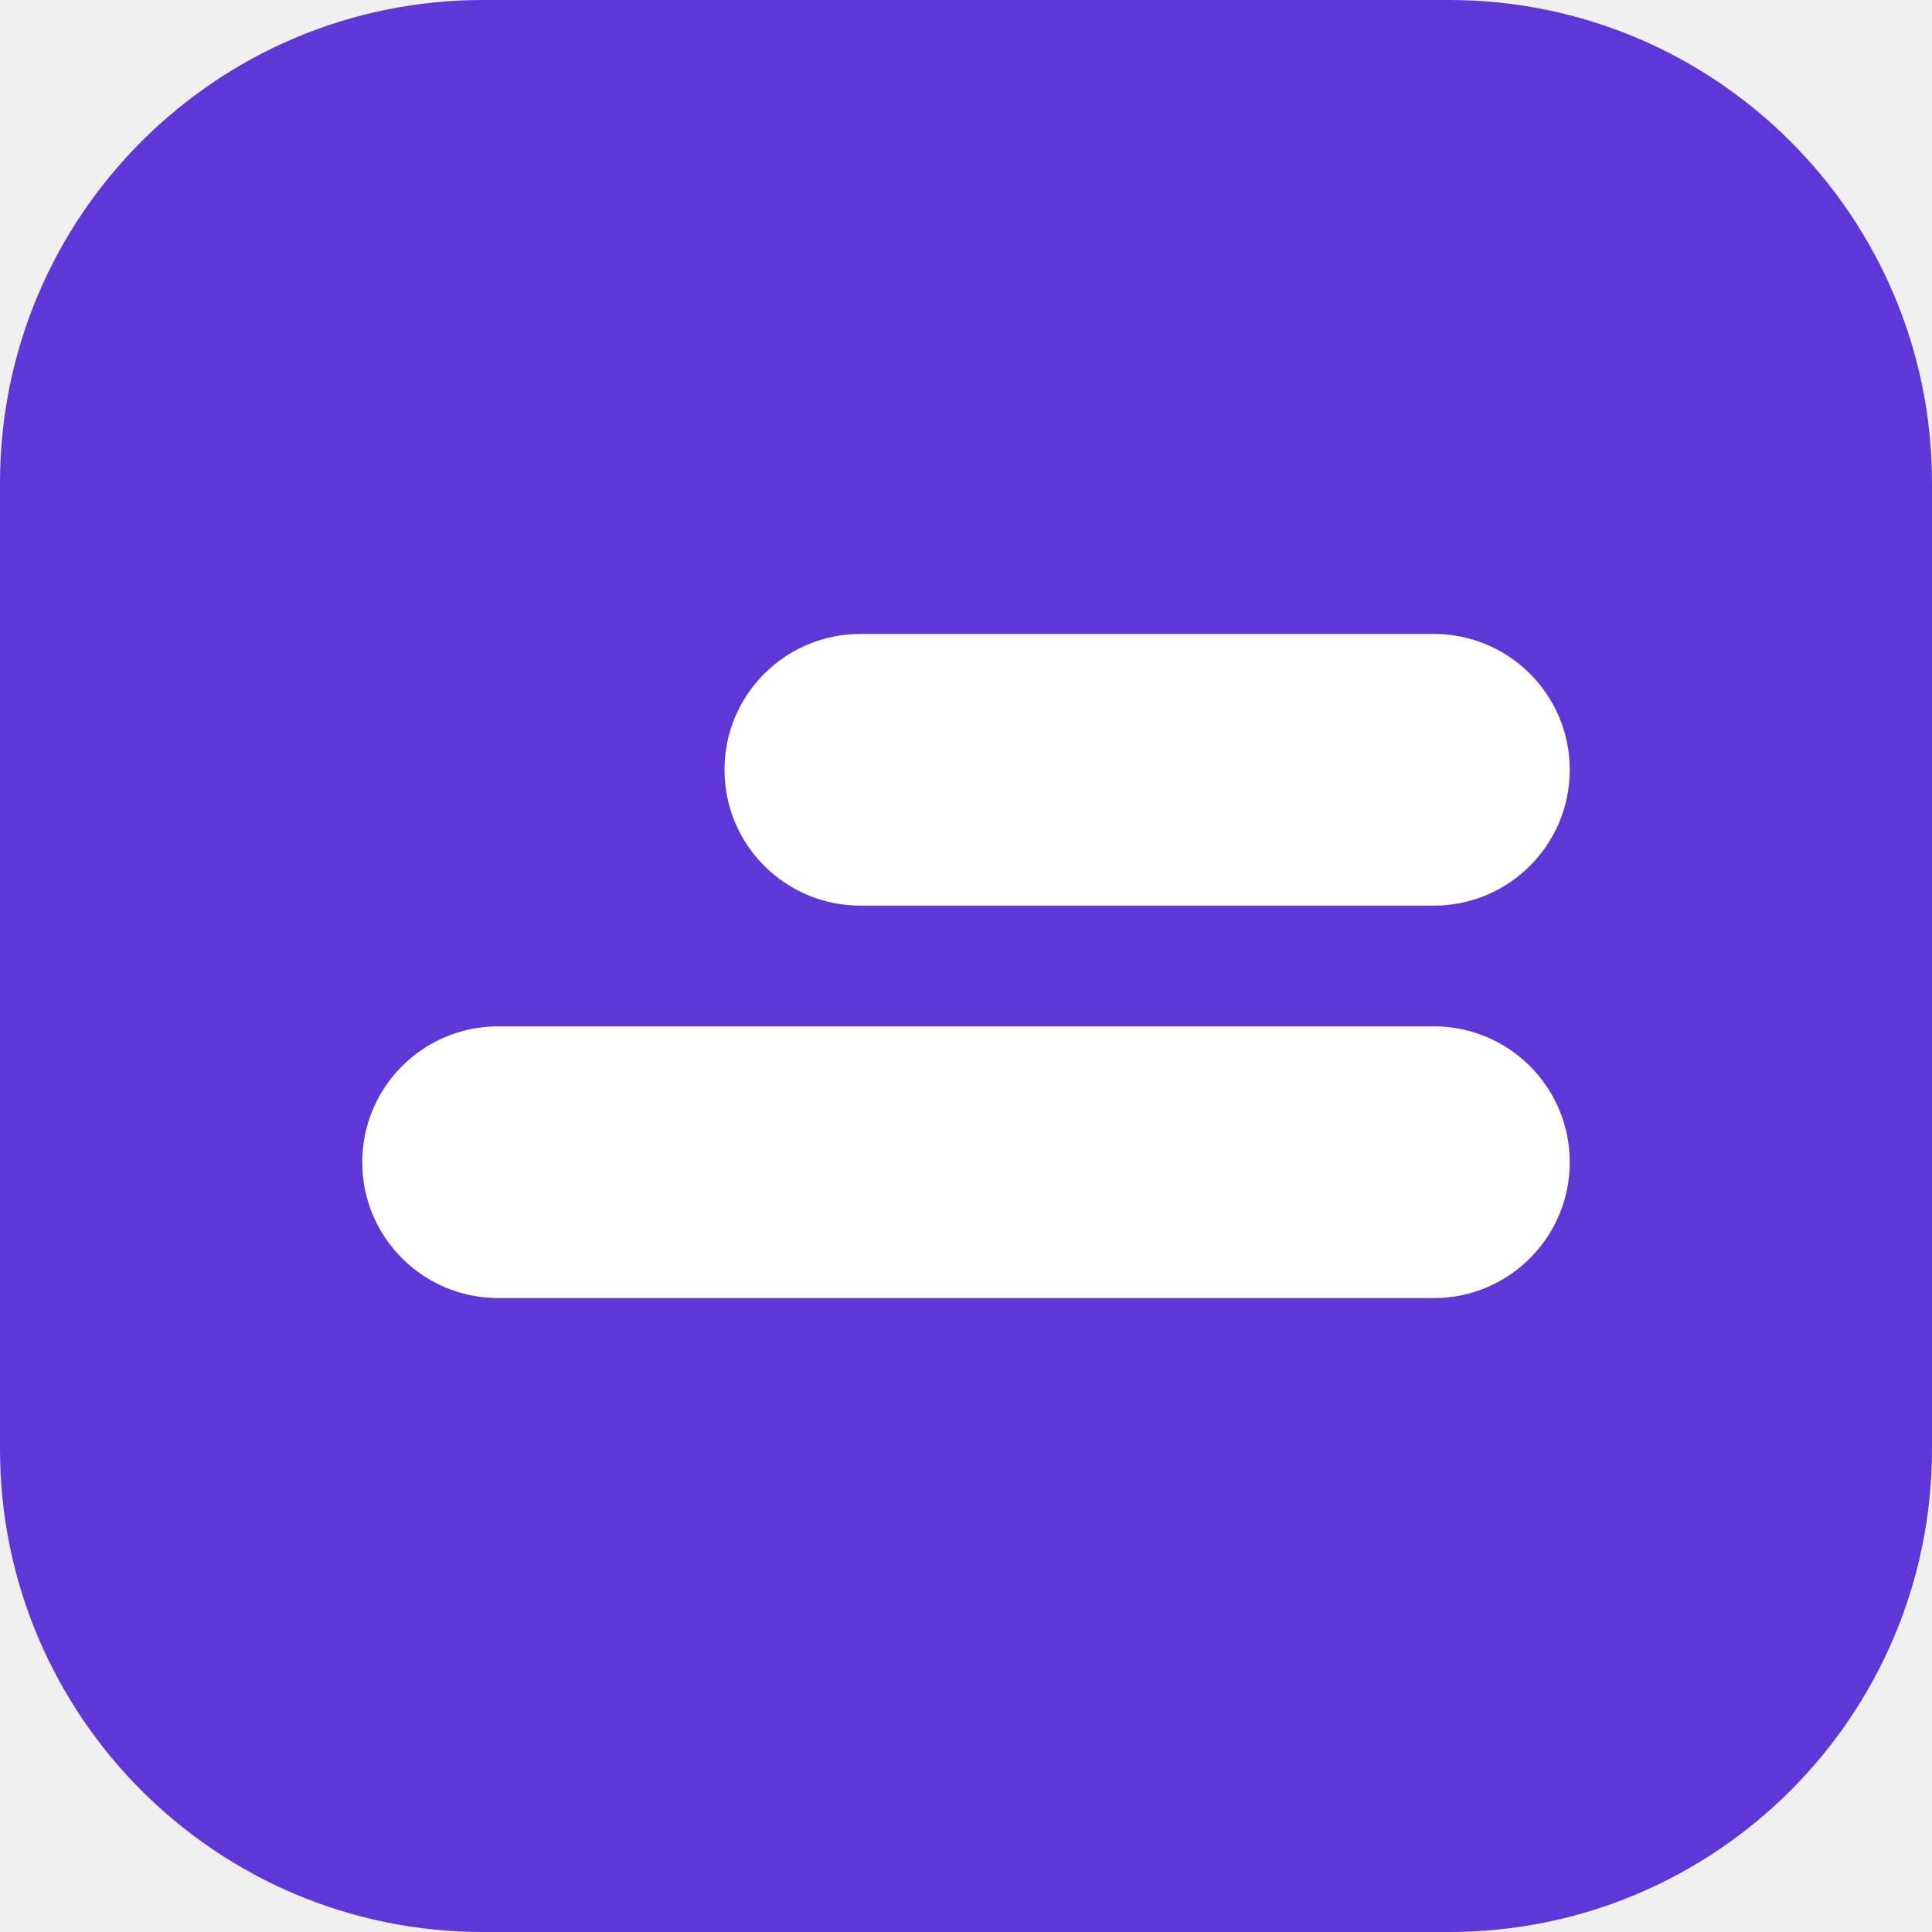
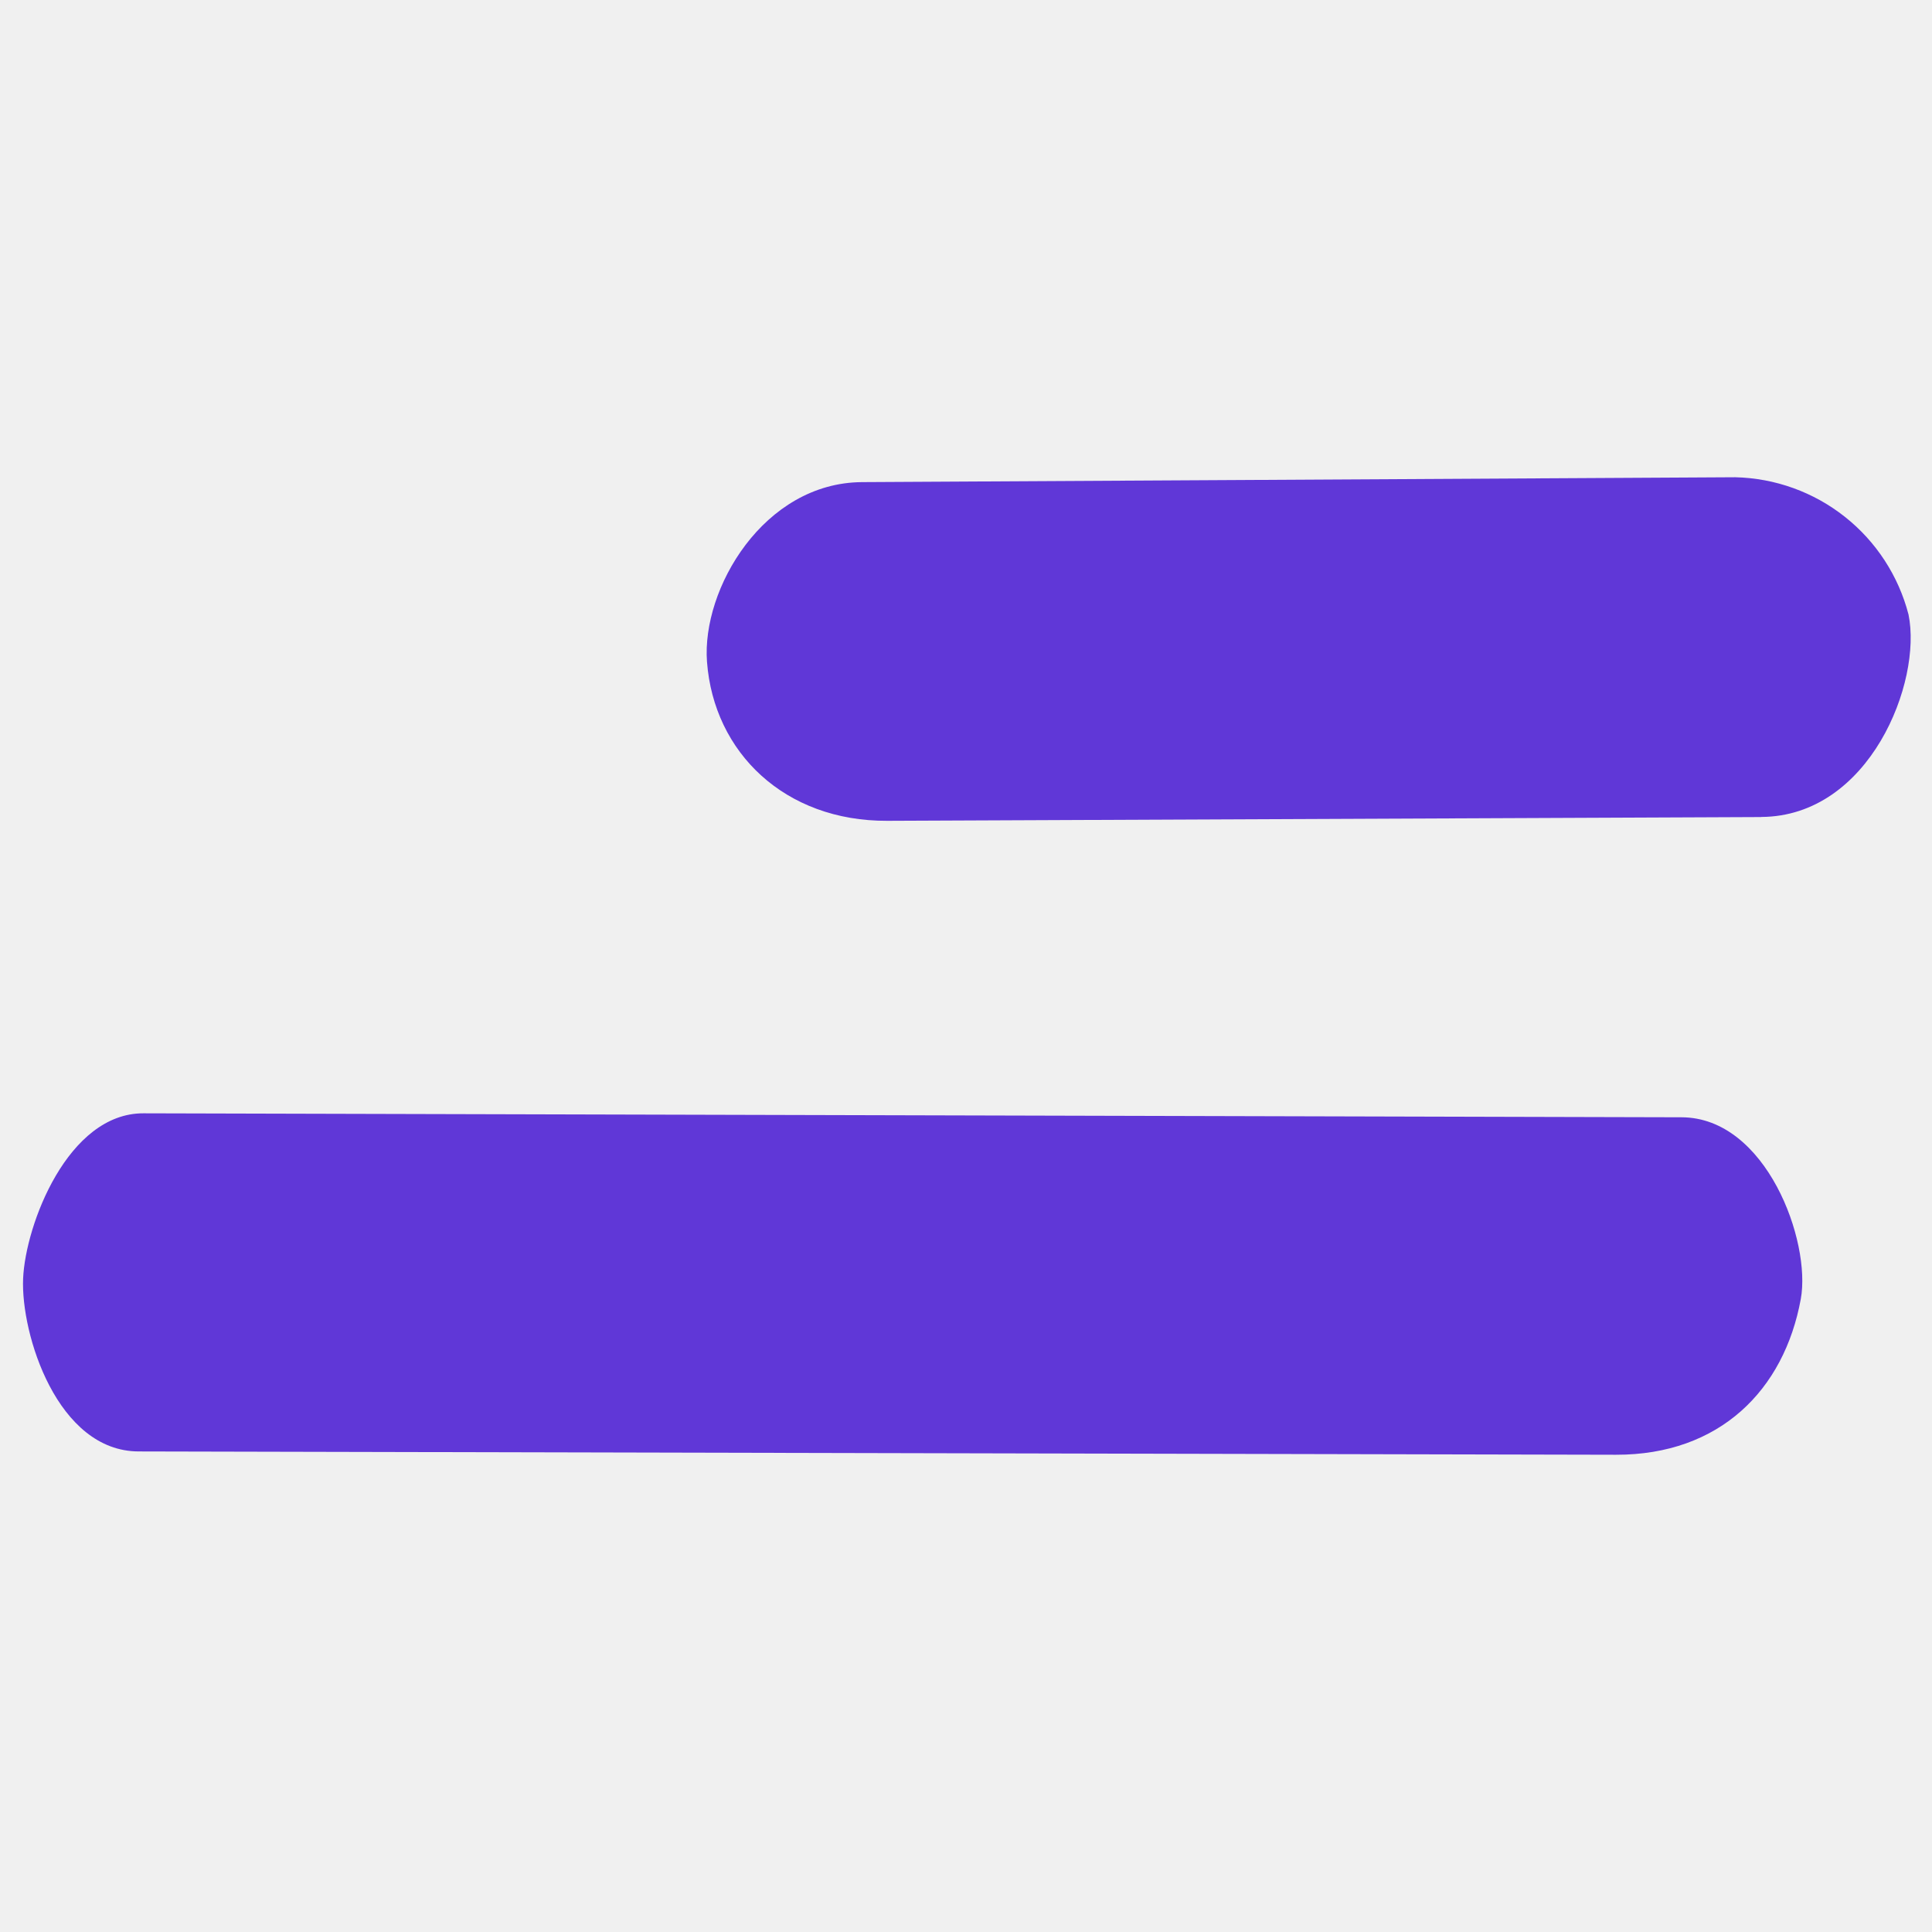
- <svg xmlns="http://www.w3.org/2000/svg" viewBox="0 0 64 64">
-   <rect width="64" height="64" rx="16" fill="#6037D7" />
-   <rect x="12" y="34" width="40" height="9" rx="4.5" fill="#fff" />
-   <rect x="24" y="21" width="28" height="9" rx="4.5" fill="#fff" />
+ <svg xmlns="http://www.w3.org/2000/svg" width="178" height="178" viewBox="5 5.5 168 168" fill="none">
+   <path d="M145.513 132L17.059 131.712C9.988 131.702 6.8 121.518 7.01 116.678C7.214 111.991 10.906 102.293 17.472 102.31L151.222 102.655C158.59 102.673 162.507 113.449 161.59 118.461C160.142 126.379 154.536 132.02 145.513 132Z" fill="#6037D7" />
+   <path d="M158.146 76.548L82.149 76.875C73.254 76.915 67.071 70.95 66.478 63.05C66.001 56.717 71.407 47.471 79.963 47.424L155.895 47C159.362 47.08 162.709 48.288 165.427 50.442C168.146 52.596 170.087 55.578 170.958 58.936C172.166 64.809 167.57 76.499 158.146 76.54" fill="#6037D7" />
</svg>
